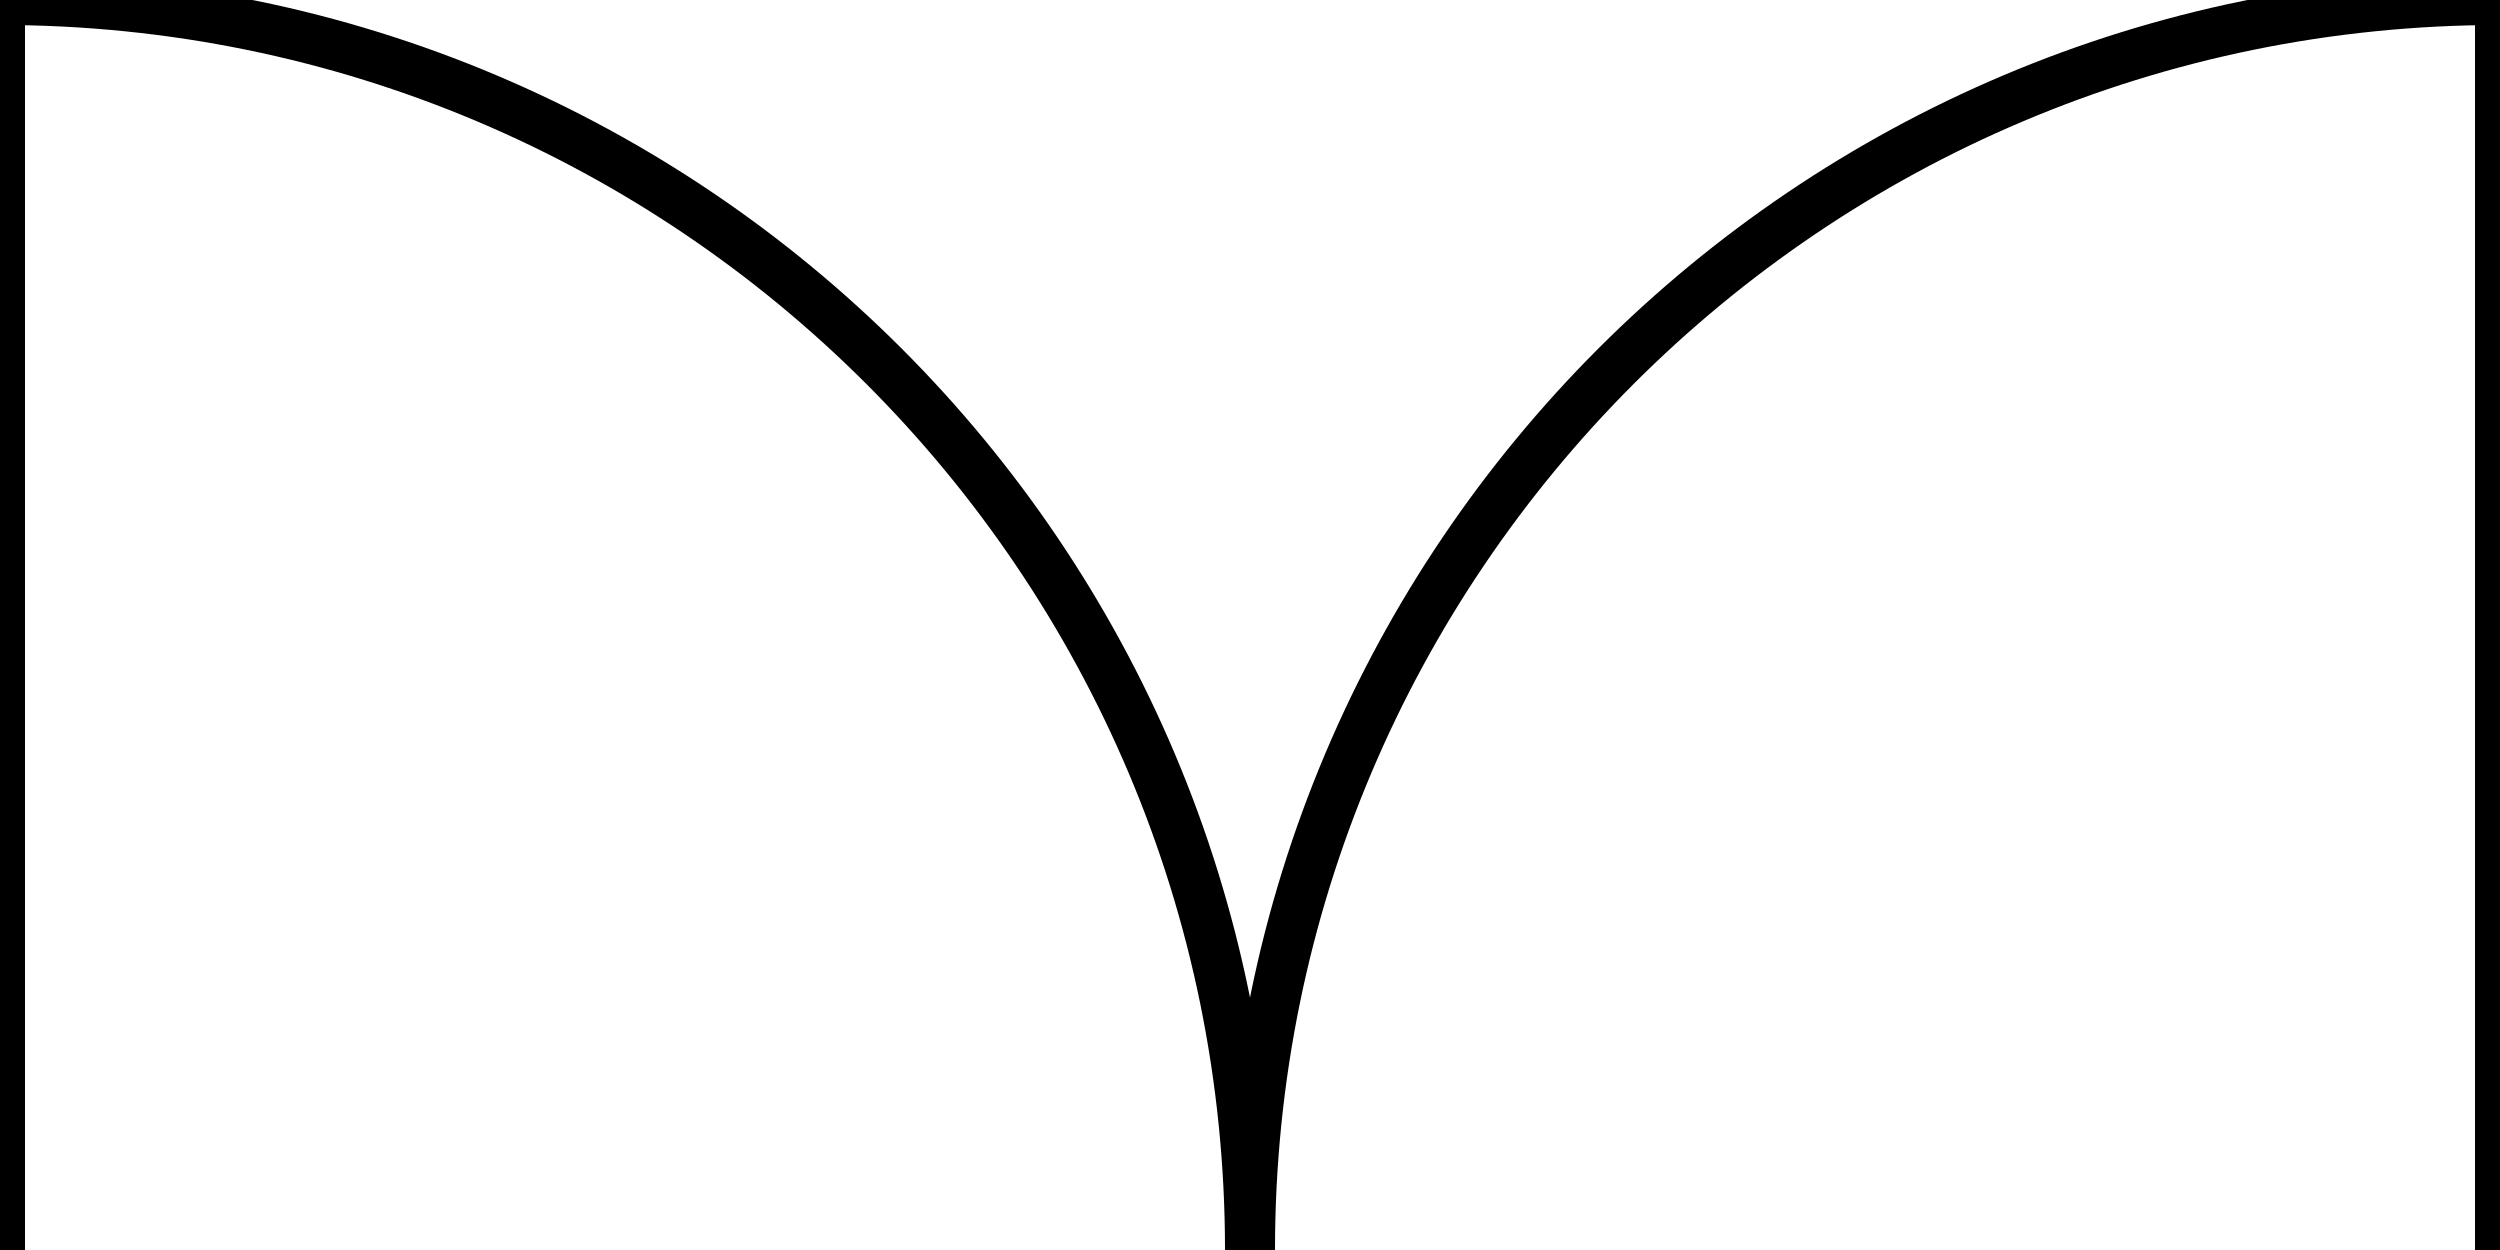
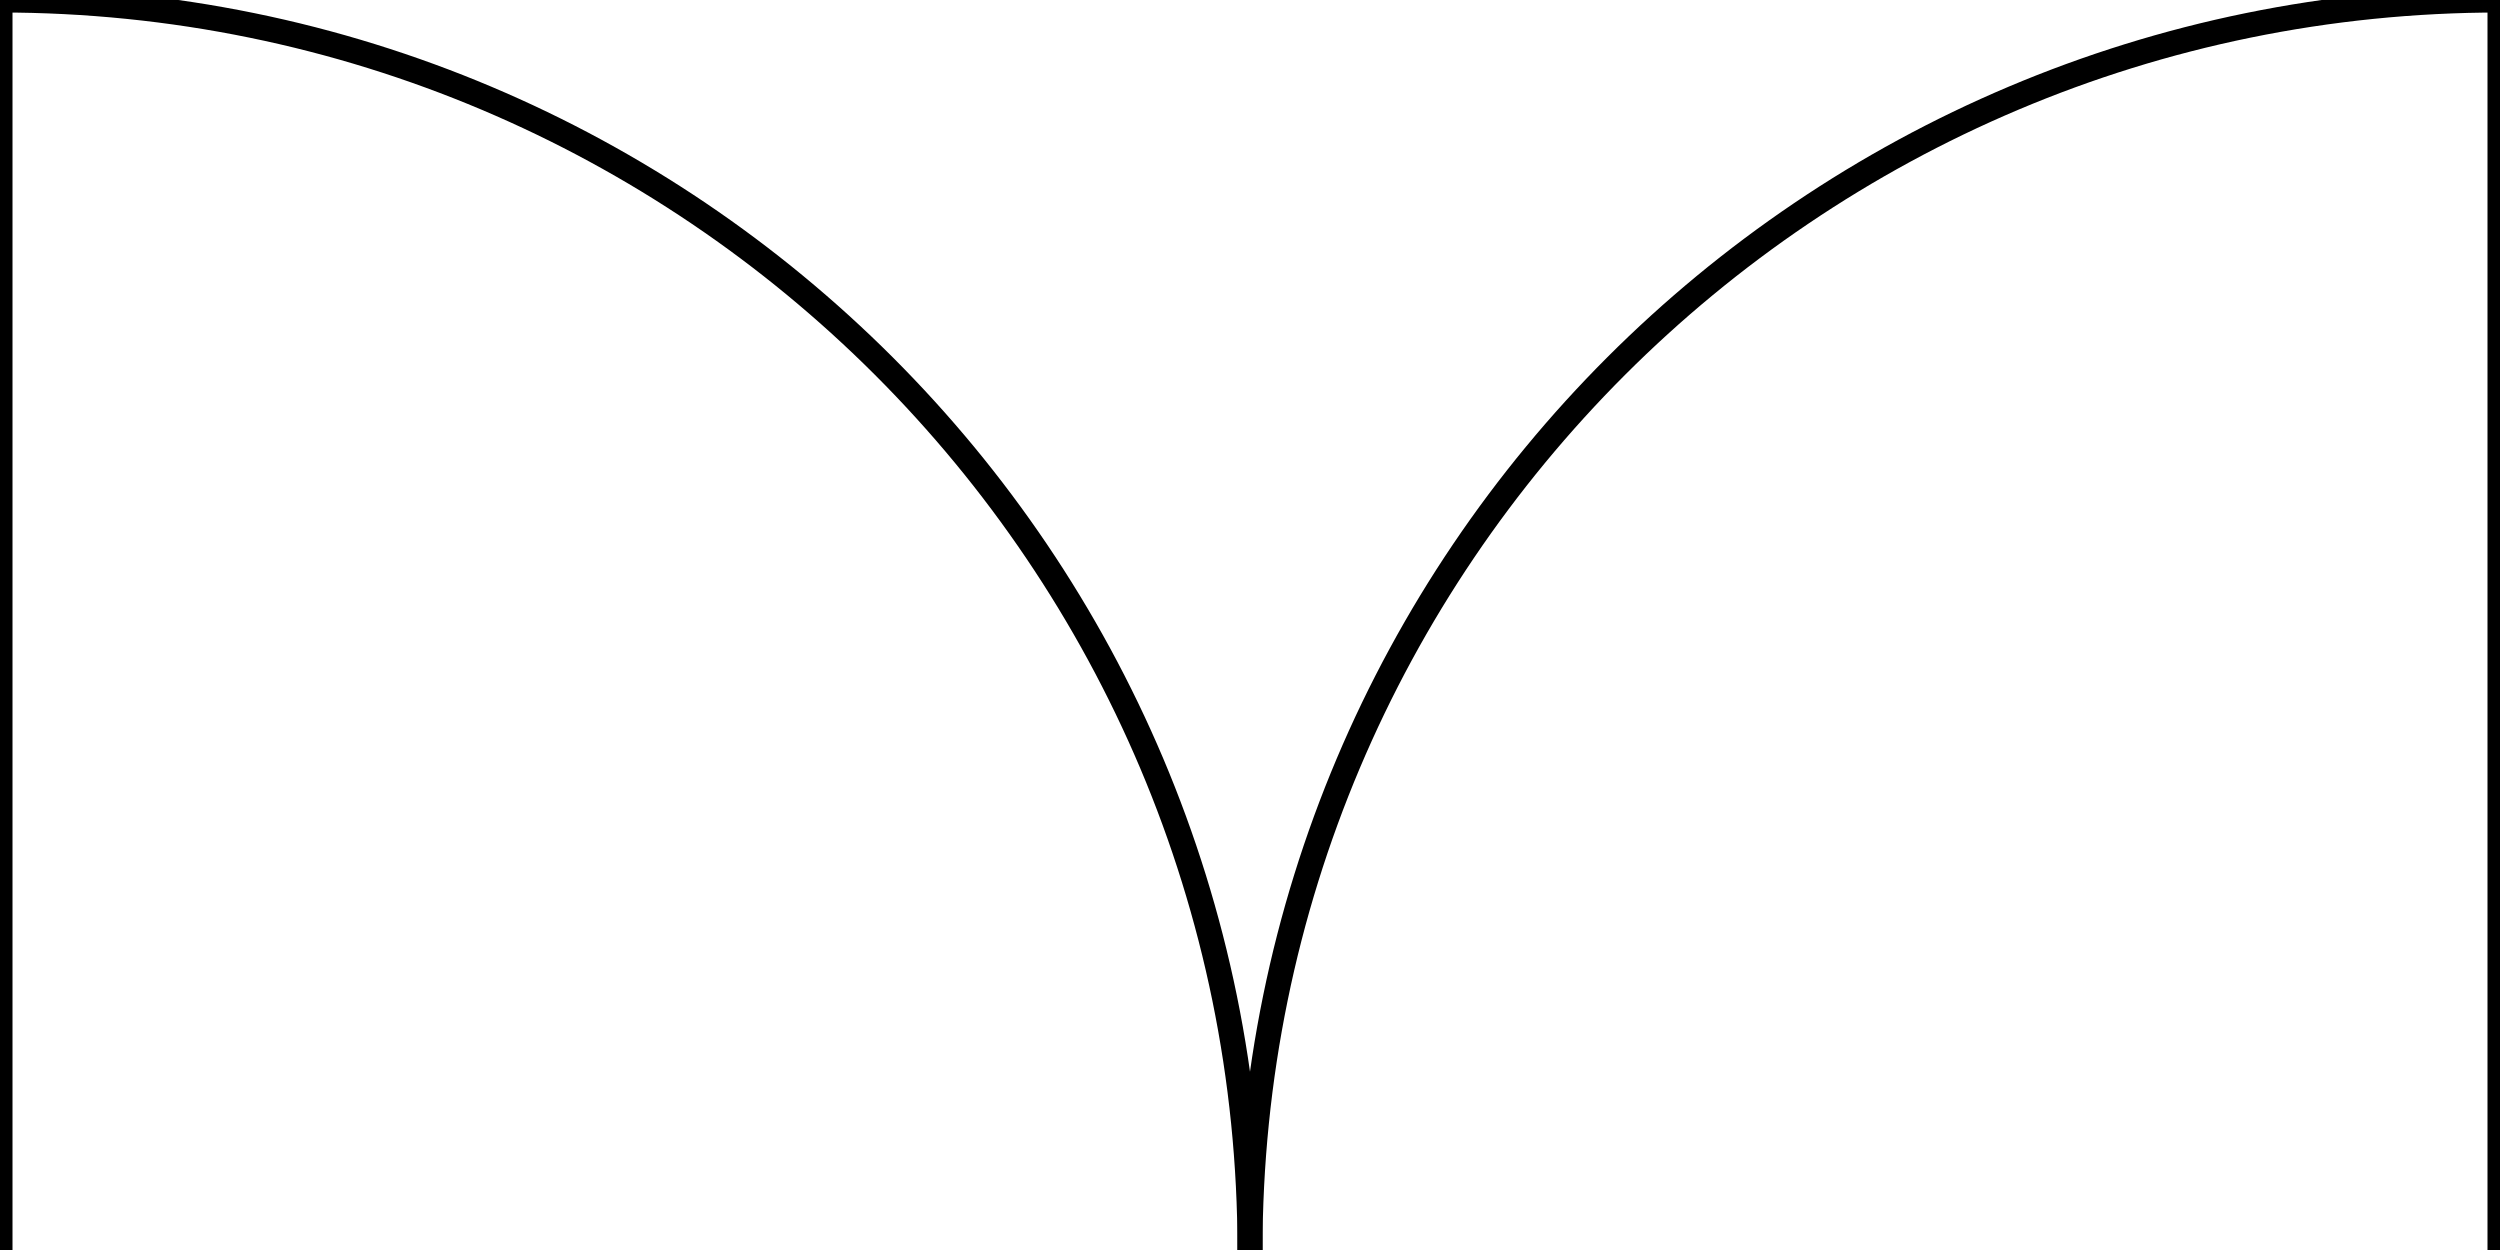
<svg xmlns="http://www.w3.org/2000/svg" viewBox="0 0 200 100">
-   <path d="M 0 100 L 0 0 A 100 100 0 0 1 100 100" fill="none" stroke="#000000" stroke-width="4" stroke-linecap="butt" />
-   <path d="M 200 100 L 200 0 A 100 100 0 0 0 100 100" fill="none" stroke="#000000" stroke-width="4" stroke-linecap="butt" />
+   <path d="M 0 100 L 0 0 A 100 100 0 0 1 100 100" fill="none" stroke="#000000" stroke-width="2" stroke-linecap="butt" />
+   <path d="M 200 100 L 200 0 A 100 100 0 0 0 100 100" fill="none" stroke="#000000" stroke-width="2" stroke-linecap="butt" />
</svg>
